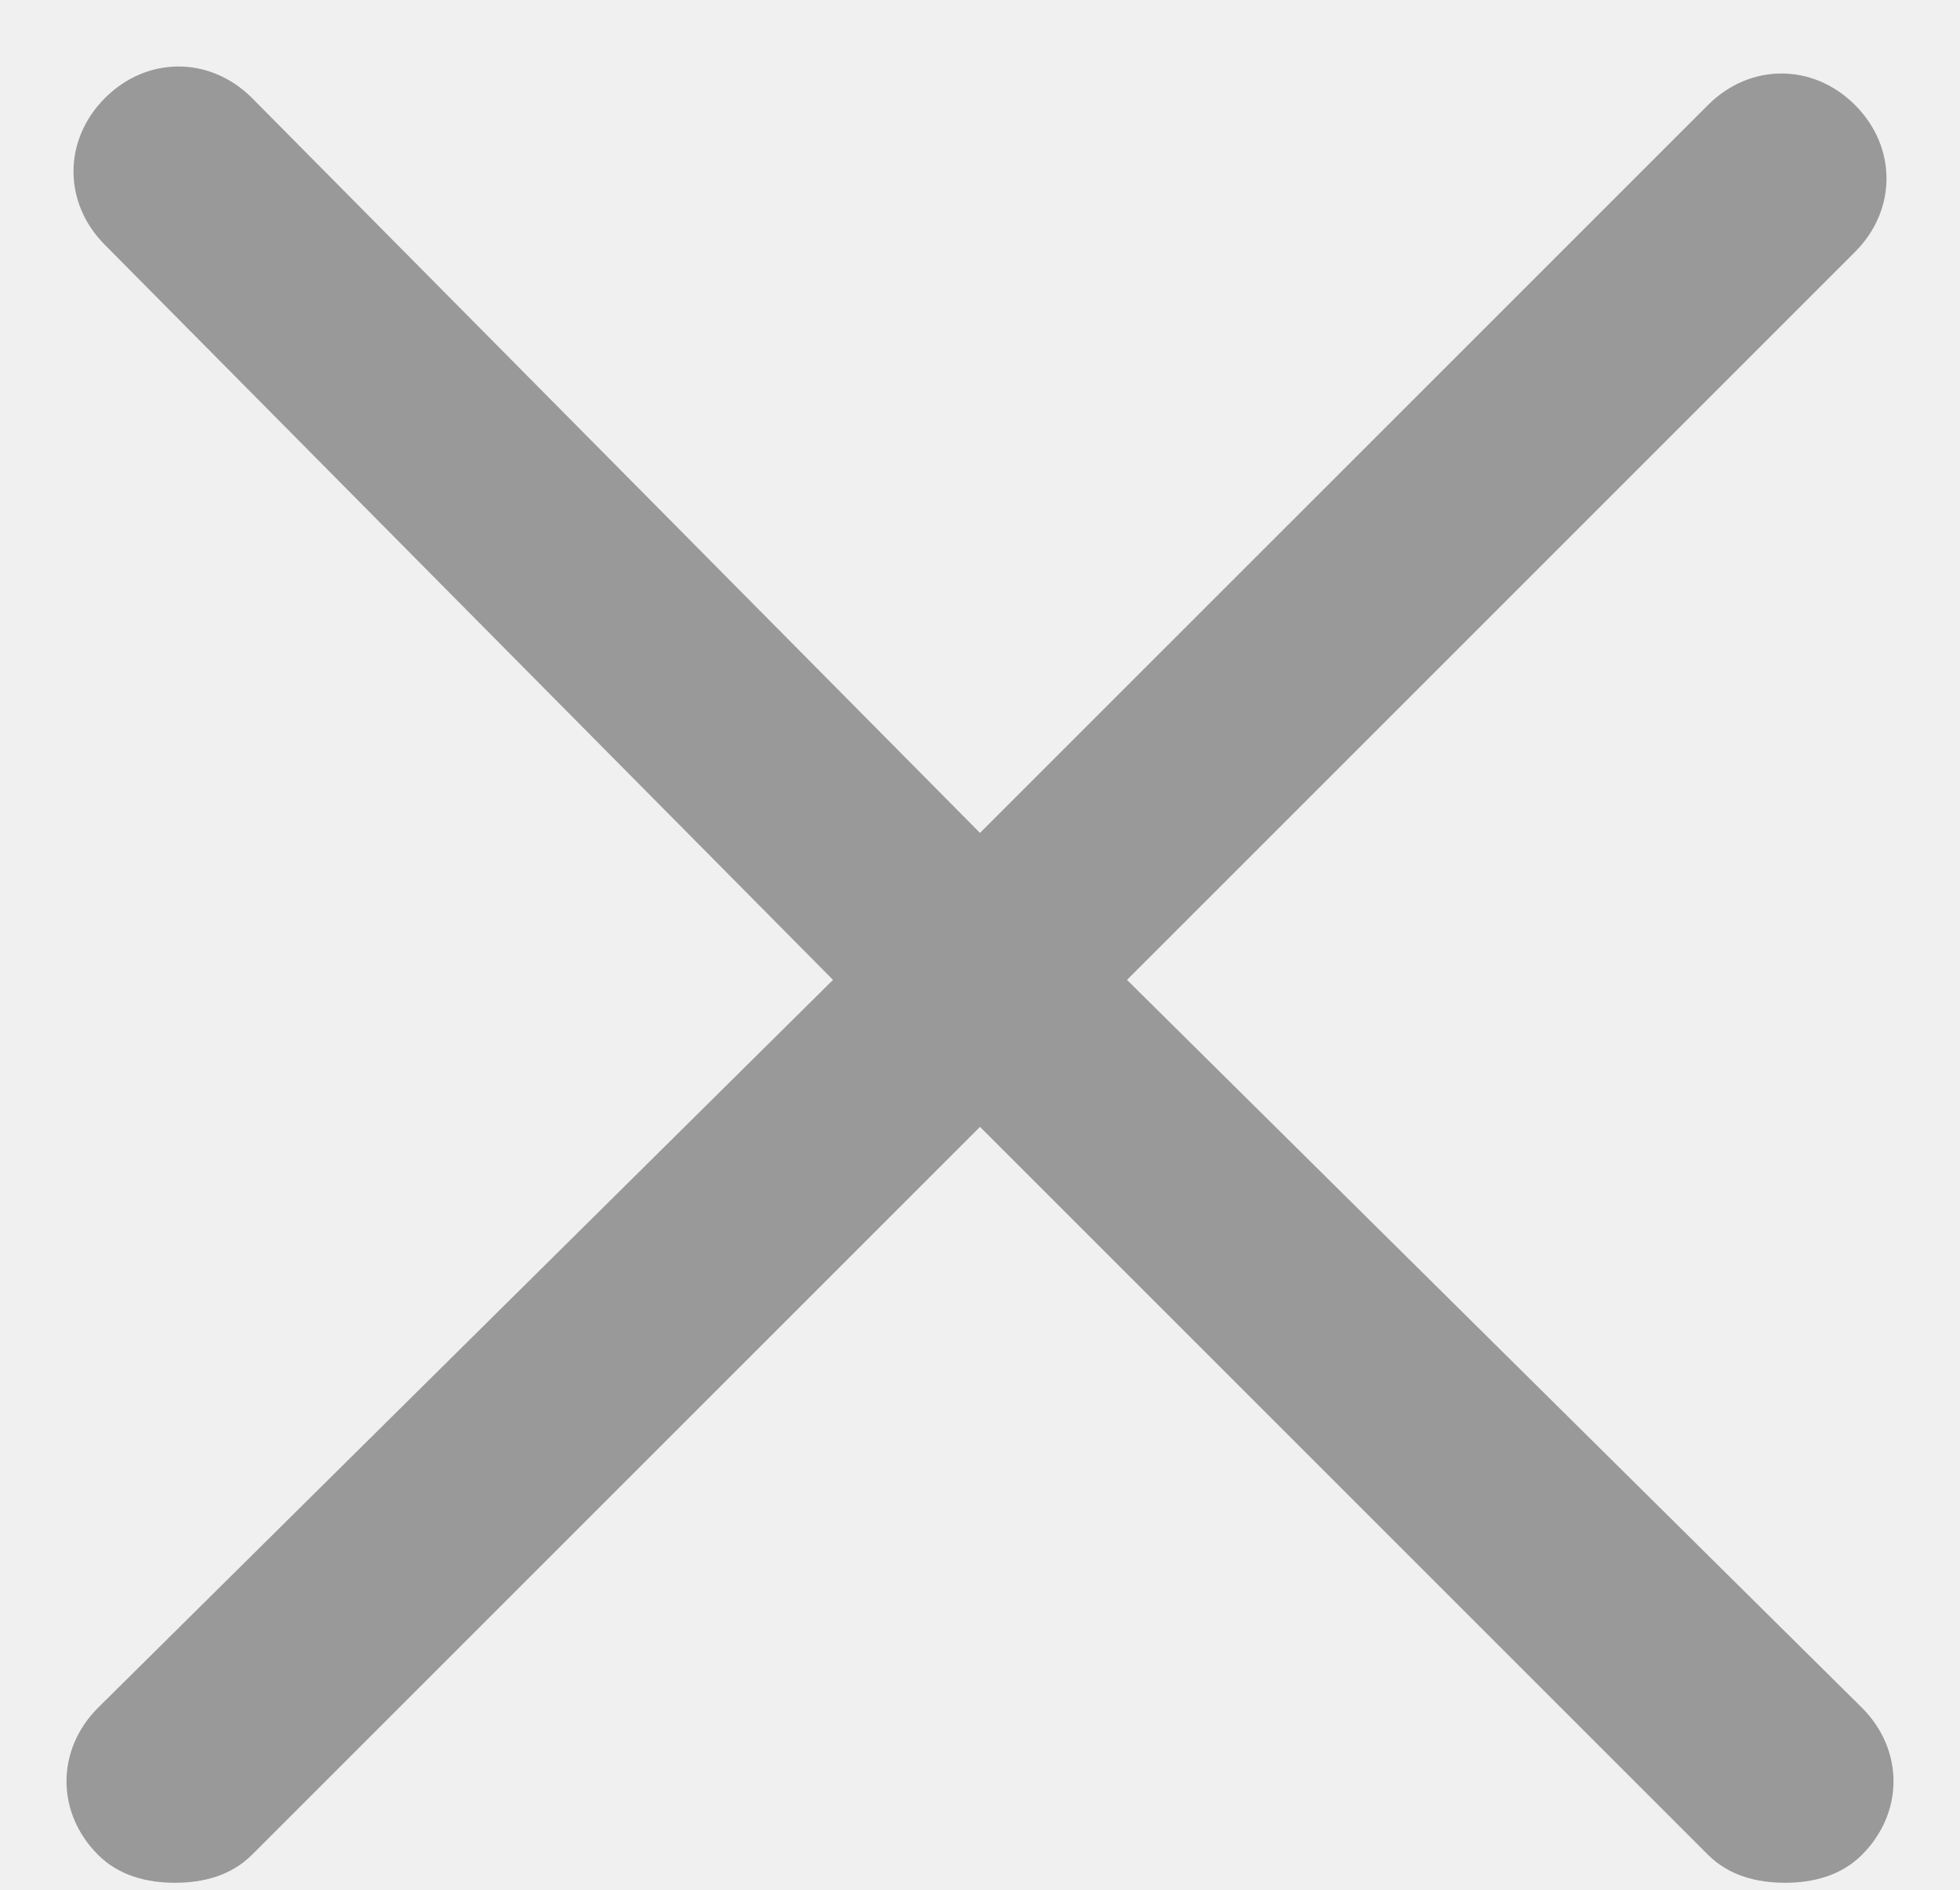
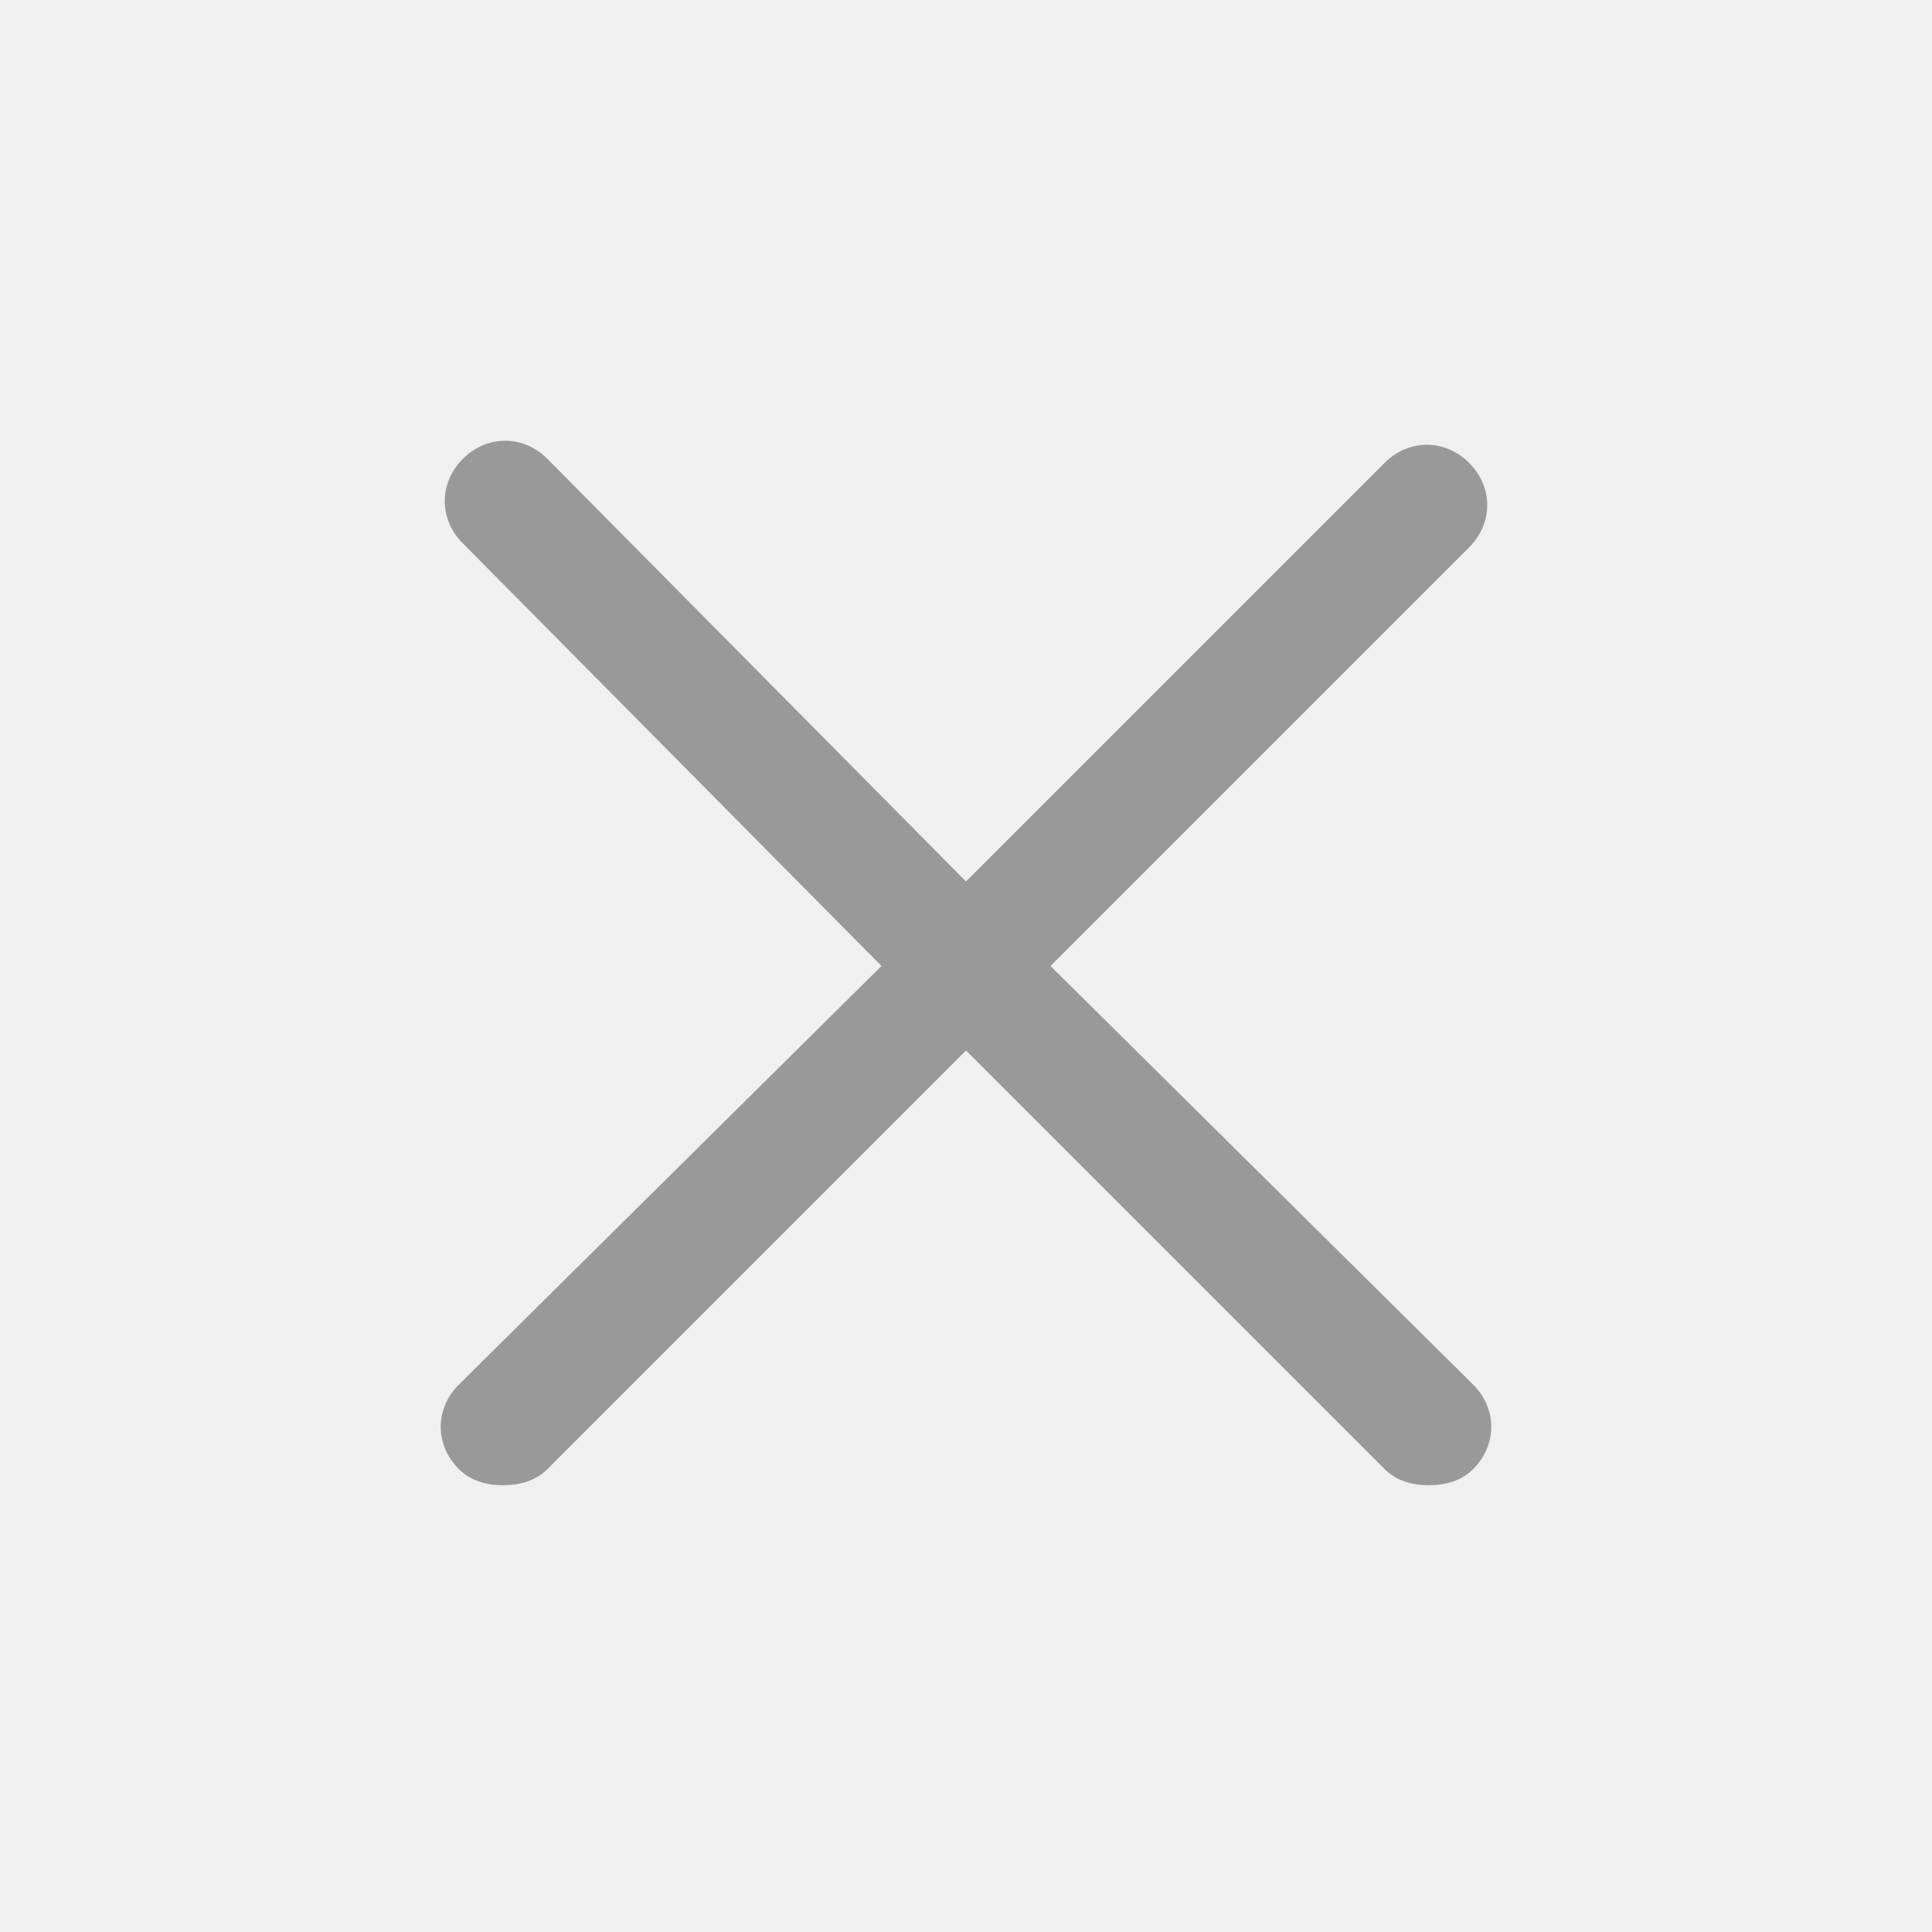
- <svg xmlns="http://www.w3.org/2000/svg" width="28" height="27" viewBox="0 0 28 27">
-   <path fill="#999" d="M16.1,14 L26.5,3.6 C27.1,3 27.1,2.1 26.5,1.5 C25.9,0.9 25,0.9 24.4,1.5 L14,11.9 L3.6,1.4 C3,0.8 2.1,0.8 1.5,1.4 C0.9,2 0.9,2.9 1.5,3.5 L11.9,14 L1.4,24.4 C0.8,25 0.8,25.9 1.4,26.5 C1.7,26.8 2.1,26.9 2.5,26.9 C2.9,26.9 3.3,26.8 3.6,26.5 L14,16.1 L24.4,26.5 C24.7,26.8 25.1,26.9 25.5,26.9 C25.9,26.9 26.3,26.8 26.6,26.5 C27.2,25.9 27.2,25 26.6,24.4 L16.1,14 Z" />
+ <svg xmlns="http://www.w3.org/2000/svg" xmlns:xlink="http://www.w3.org/1999/xlink" width="48" height="48" viewBox="0 0 48 48">
+   <defs>
+     <rect id="关闭2-a" width="48" height="48" x="0" y="0" />
+   </defs>
+   <g fill="none" fill-rule="evenodd">
+     <mask id="关闭2-b" fill="#fff">
+       <use xlink:href="#关闭2-a" />
+     </mask>
+     <path fill="#999" d="M26.1,24 L36.5,13.6 C37.1,13 37.1,12.1 36.5,11.5 C35.9,10.9 35,10.9 34.4,11.5 L24,21.9 L13.6,11.4 C13,10.8 12.1,10.8 11.5,11.4 C10.9,12 10.9,12.9 11.5,13.5 L21.9,24 L11.4,34.4 C10.8,35 10.8,35.9 11.4,36.5 C11.7,36.8 12.1,36.9 12.5,36.9 C12.9,36.9 13.3,36.8 13.6,36.5 L24,26.1 L34.4,36.5 C34.7,36.8 35.1,36.9 35.5,36.9 C35.9,36.9 36.3,36.8 36.6,36.5 C37.2,35.9 37.2,35 36.6,34.4 L26.1,24 Z" mask="url(#关闭2-b)" />
+   </g>
</svg>
